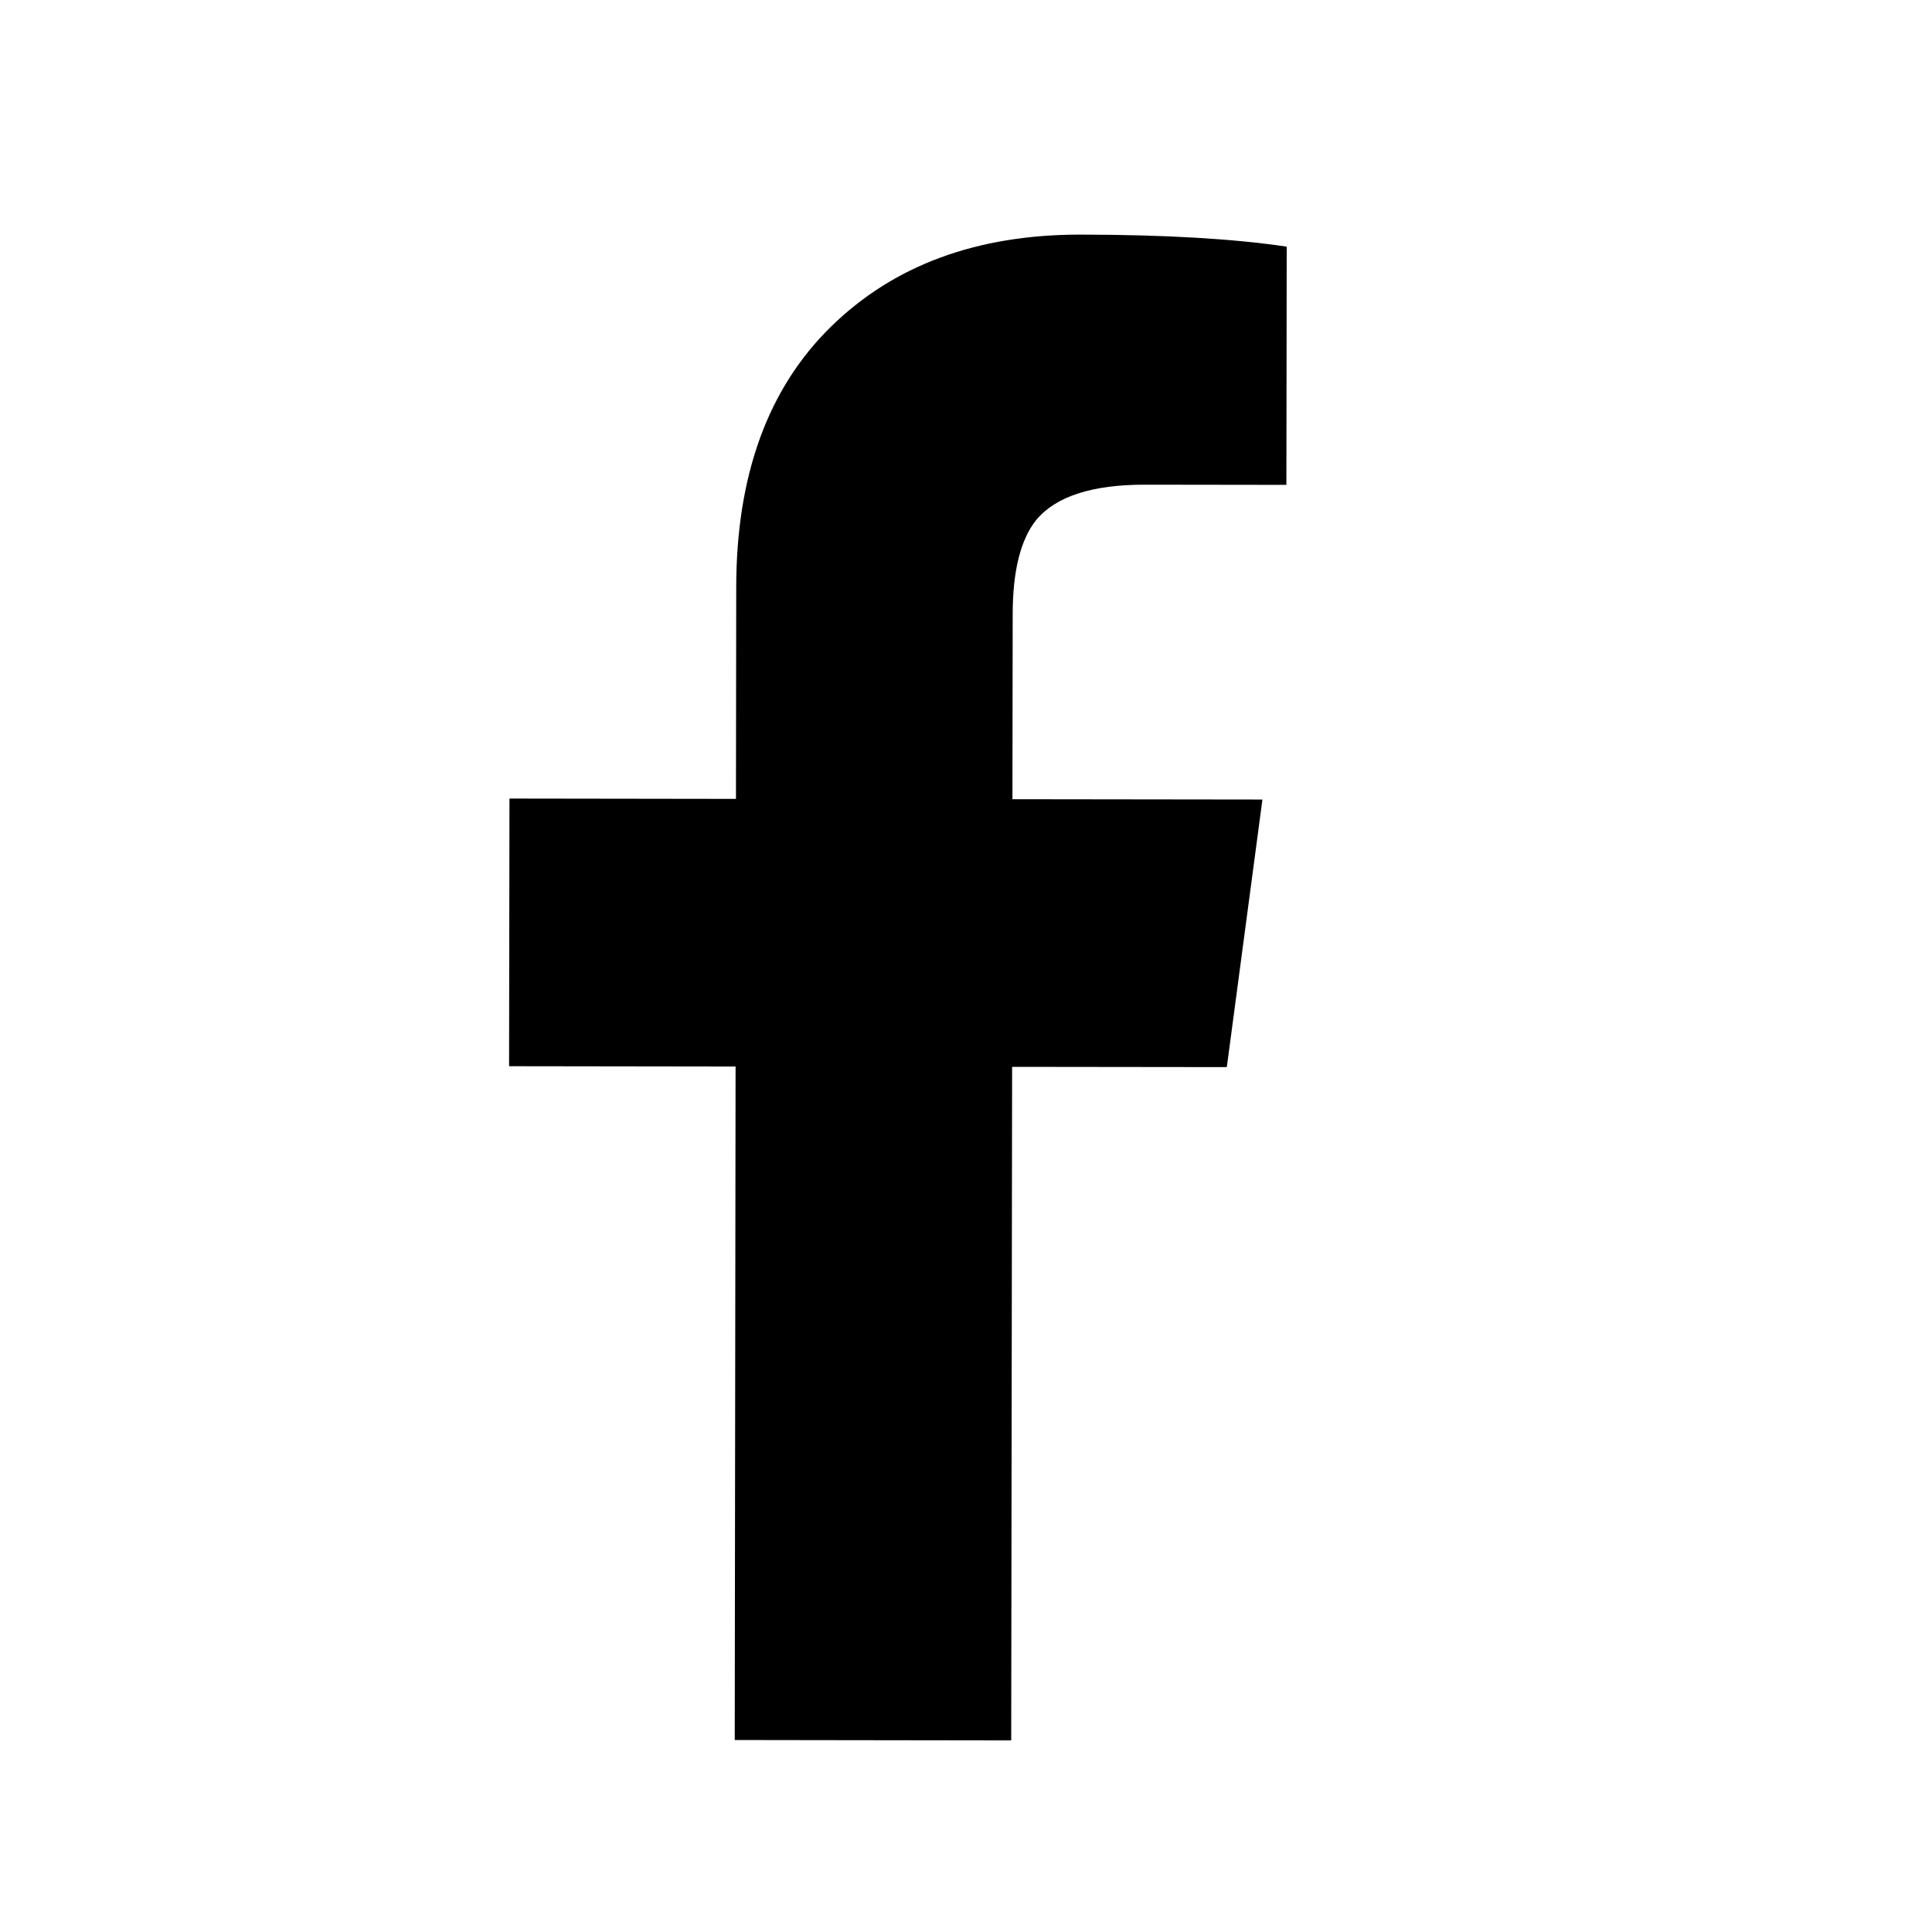
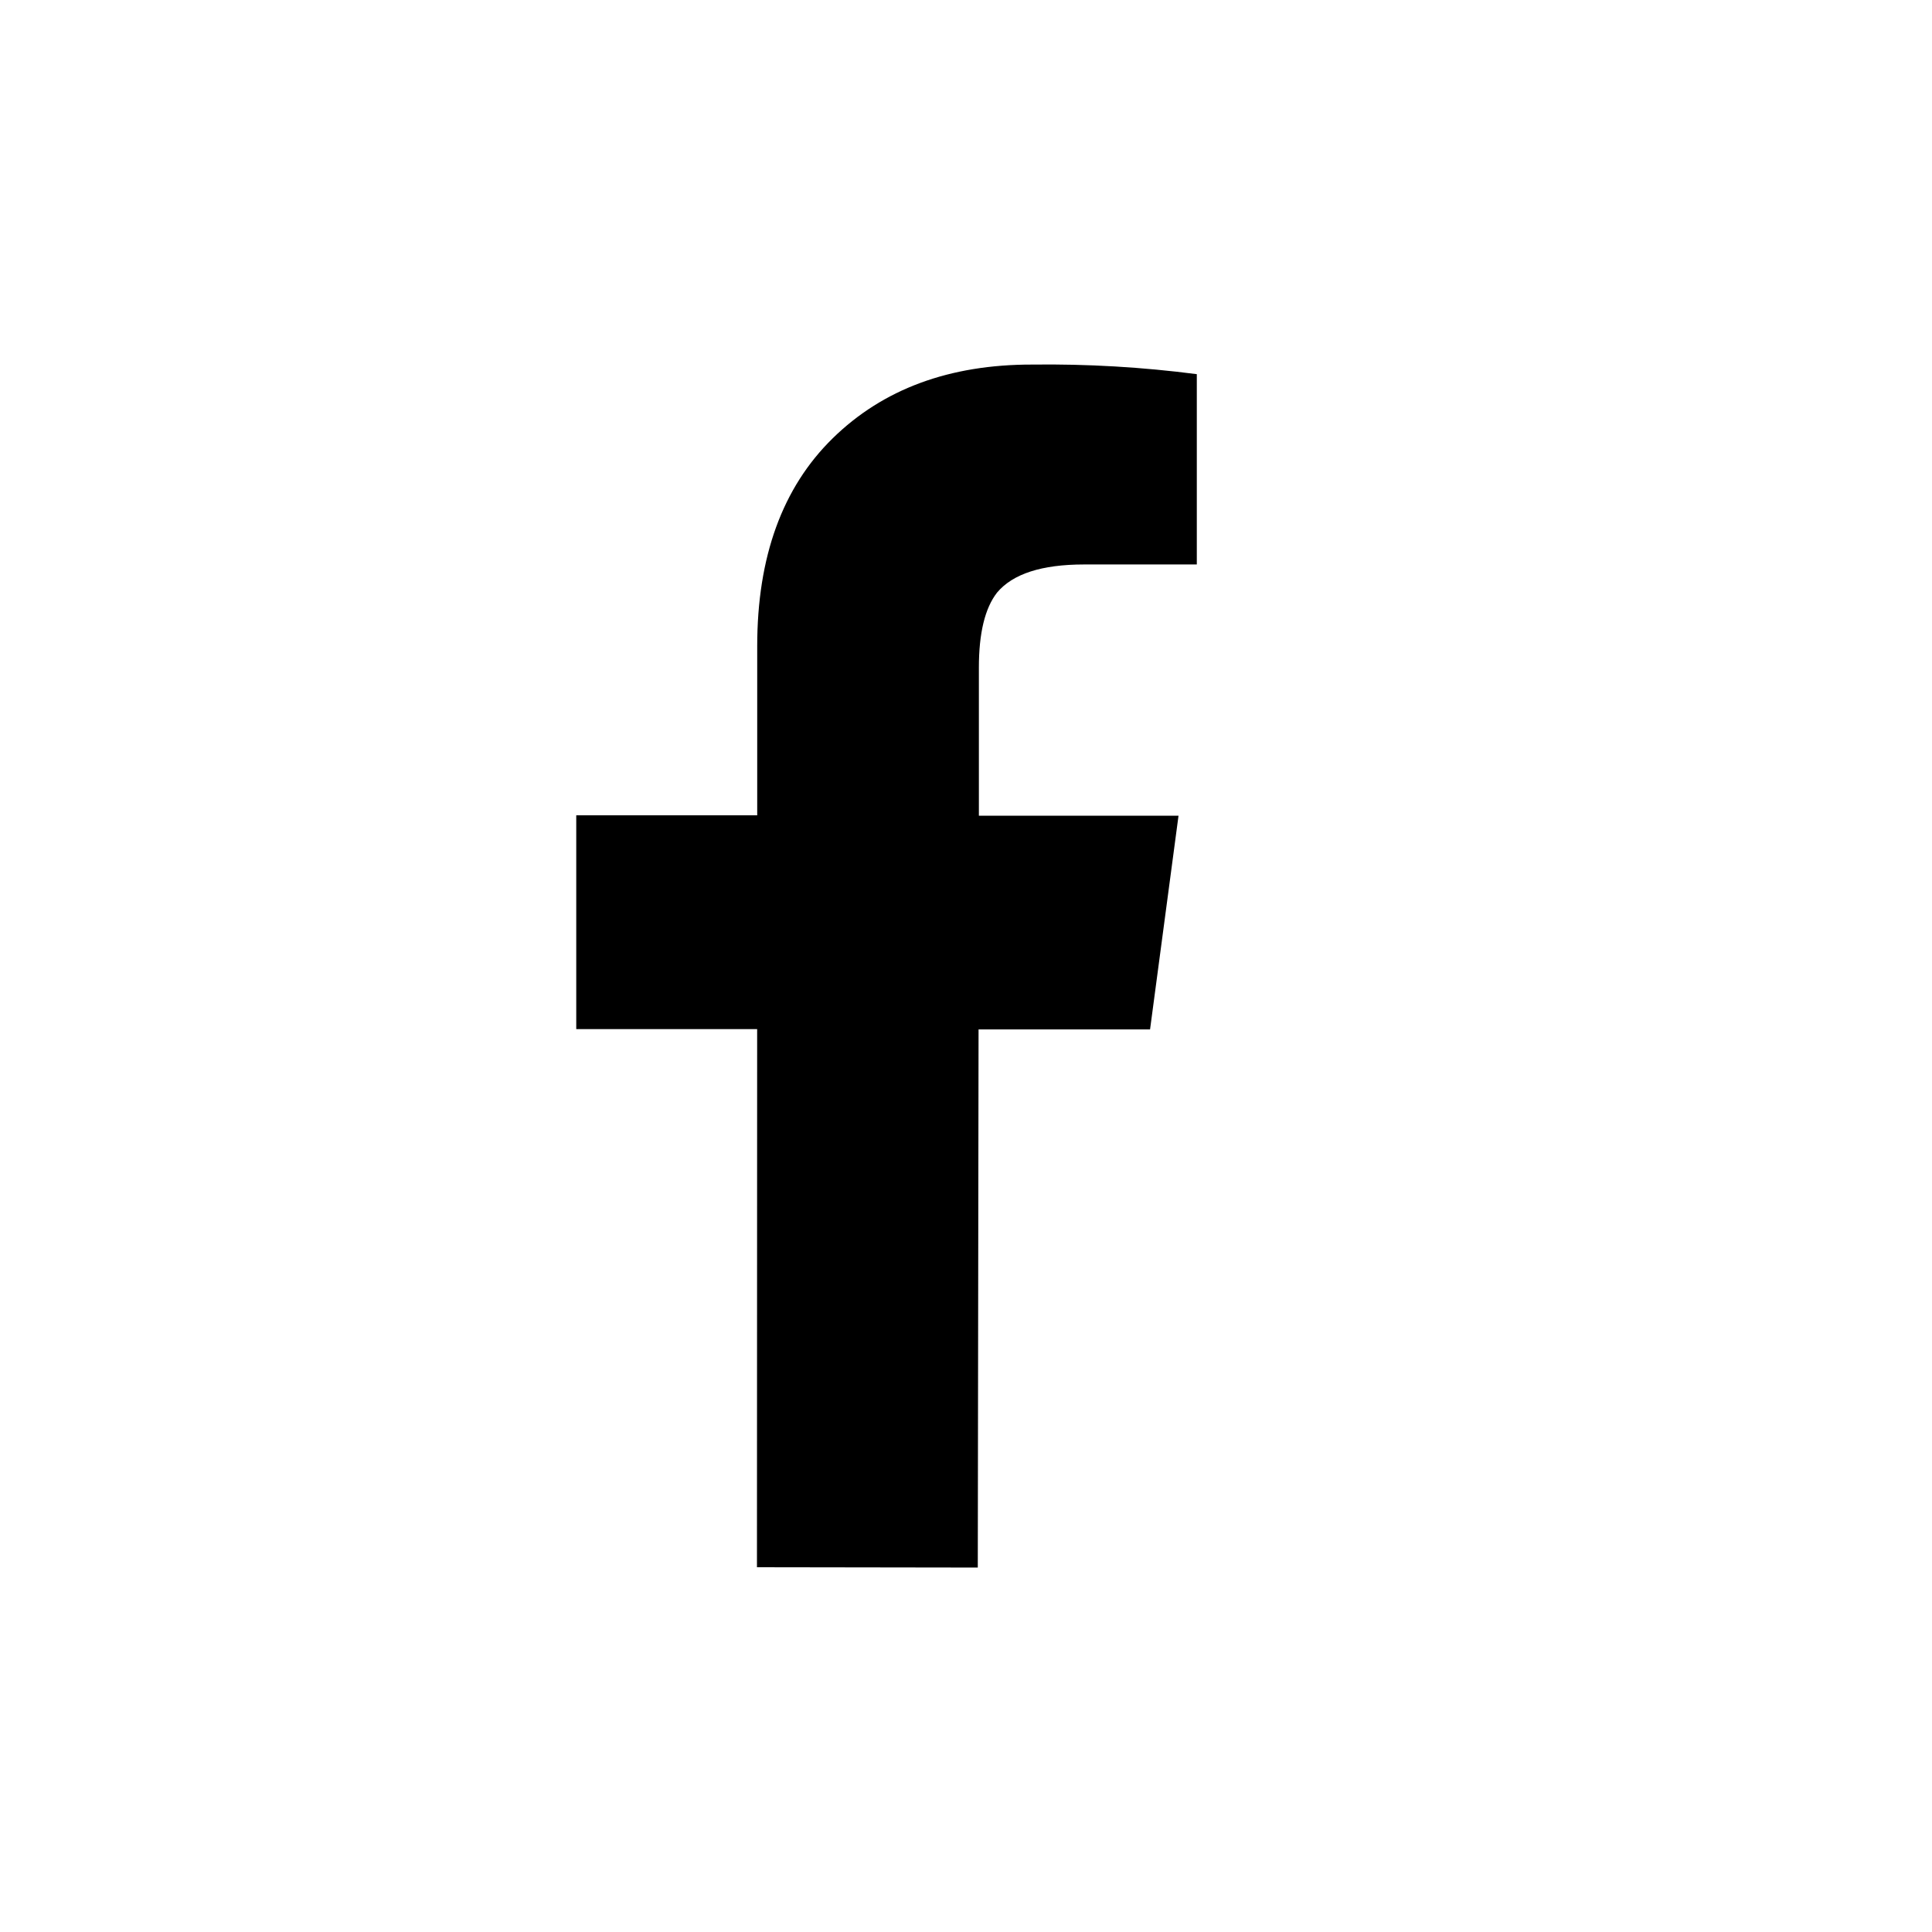
- <svg xmlns="http://www.w3.org/2000/svg" version="1.1" id="Layer_1" x="0px" y="0px" viewBox="0 0 300 300" style="enable-background:new 0 0 300 300;" xml:space="preserve">
-   <g>
-     <path d="M114.22,165.61l-35.17-0.05L79.11,124l35.17,0.05l0.04-32.88c0.02-17.35,4.91-30.82,14.67-40.4   c9.76-9.58,22.7-14.36,38.84-14.34c13.09,0.02,23.75,0.64,31.97,1.87l-0.05,36.99l-21.92-0.03c-8.22-0.01-13.86,1.81-16.91,5.46   c-2.44,3.04-3.66,7.91-3.67,14.61l-0.04,28.77l38.82,0.05l-5.53,41.55l-33.34-0.04l-0.14,104.59l-42.93-0.06L114.22,165.61z" />
-   </g>
+ <svg xmlns="http://www.w3.org/2000/svg" viewBox="0 0 300 300">
+   <path d="M117.57,159.8l-28.09,0,0-33.2,28.1,0,0-26.27q0-20.79,11.72-32.27t31-11.45a180.51,180.51,0,0,1,25.54,1.49l0,29.55-17.51,0q-9.85,0-13.51,4.37Q152,95.64,152,103.66l0,23,31,0-4.42,33.19-26.63,0-.12,83.56-34.29-.05Z" />
</svg>
